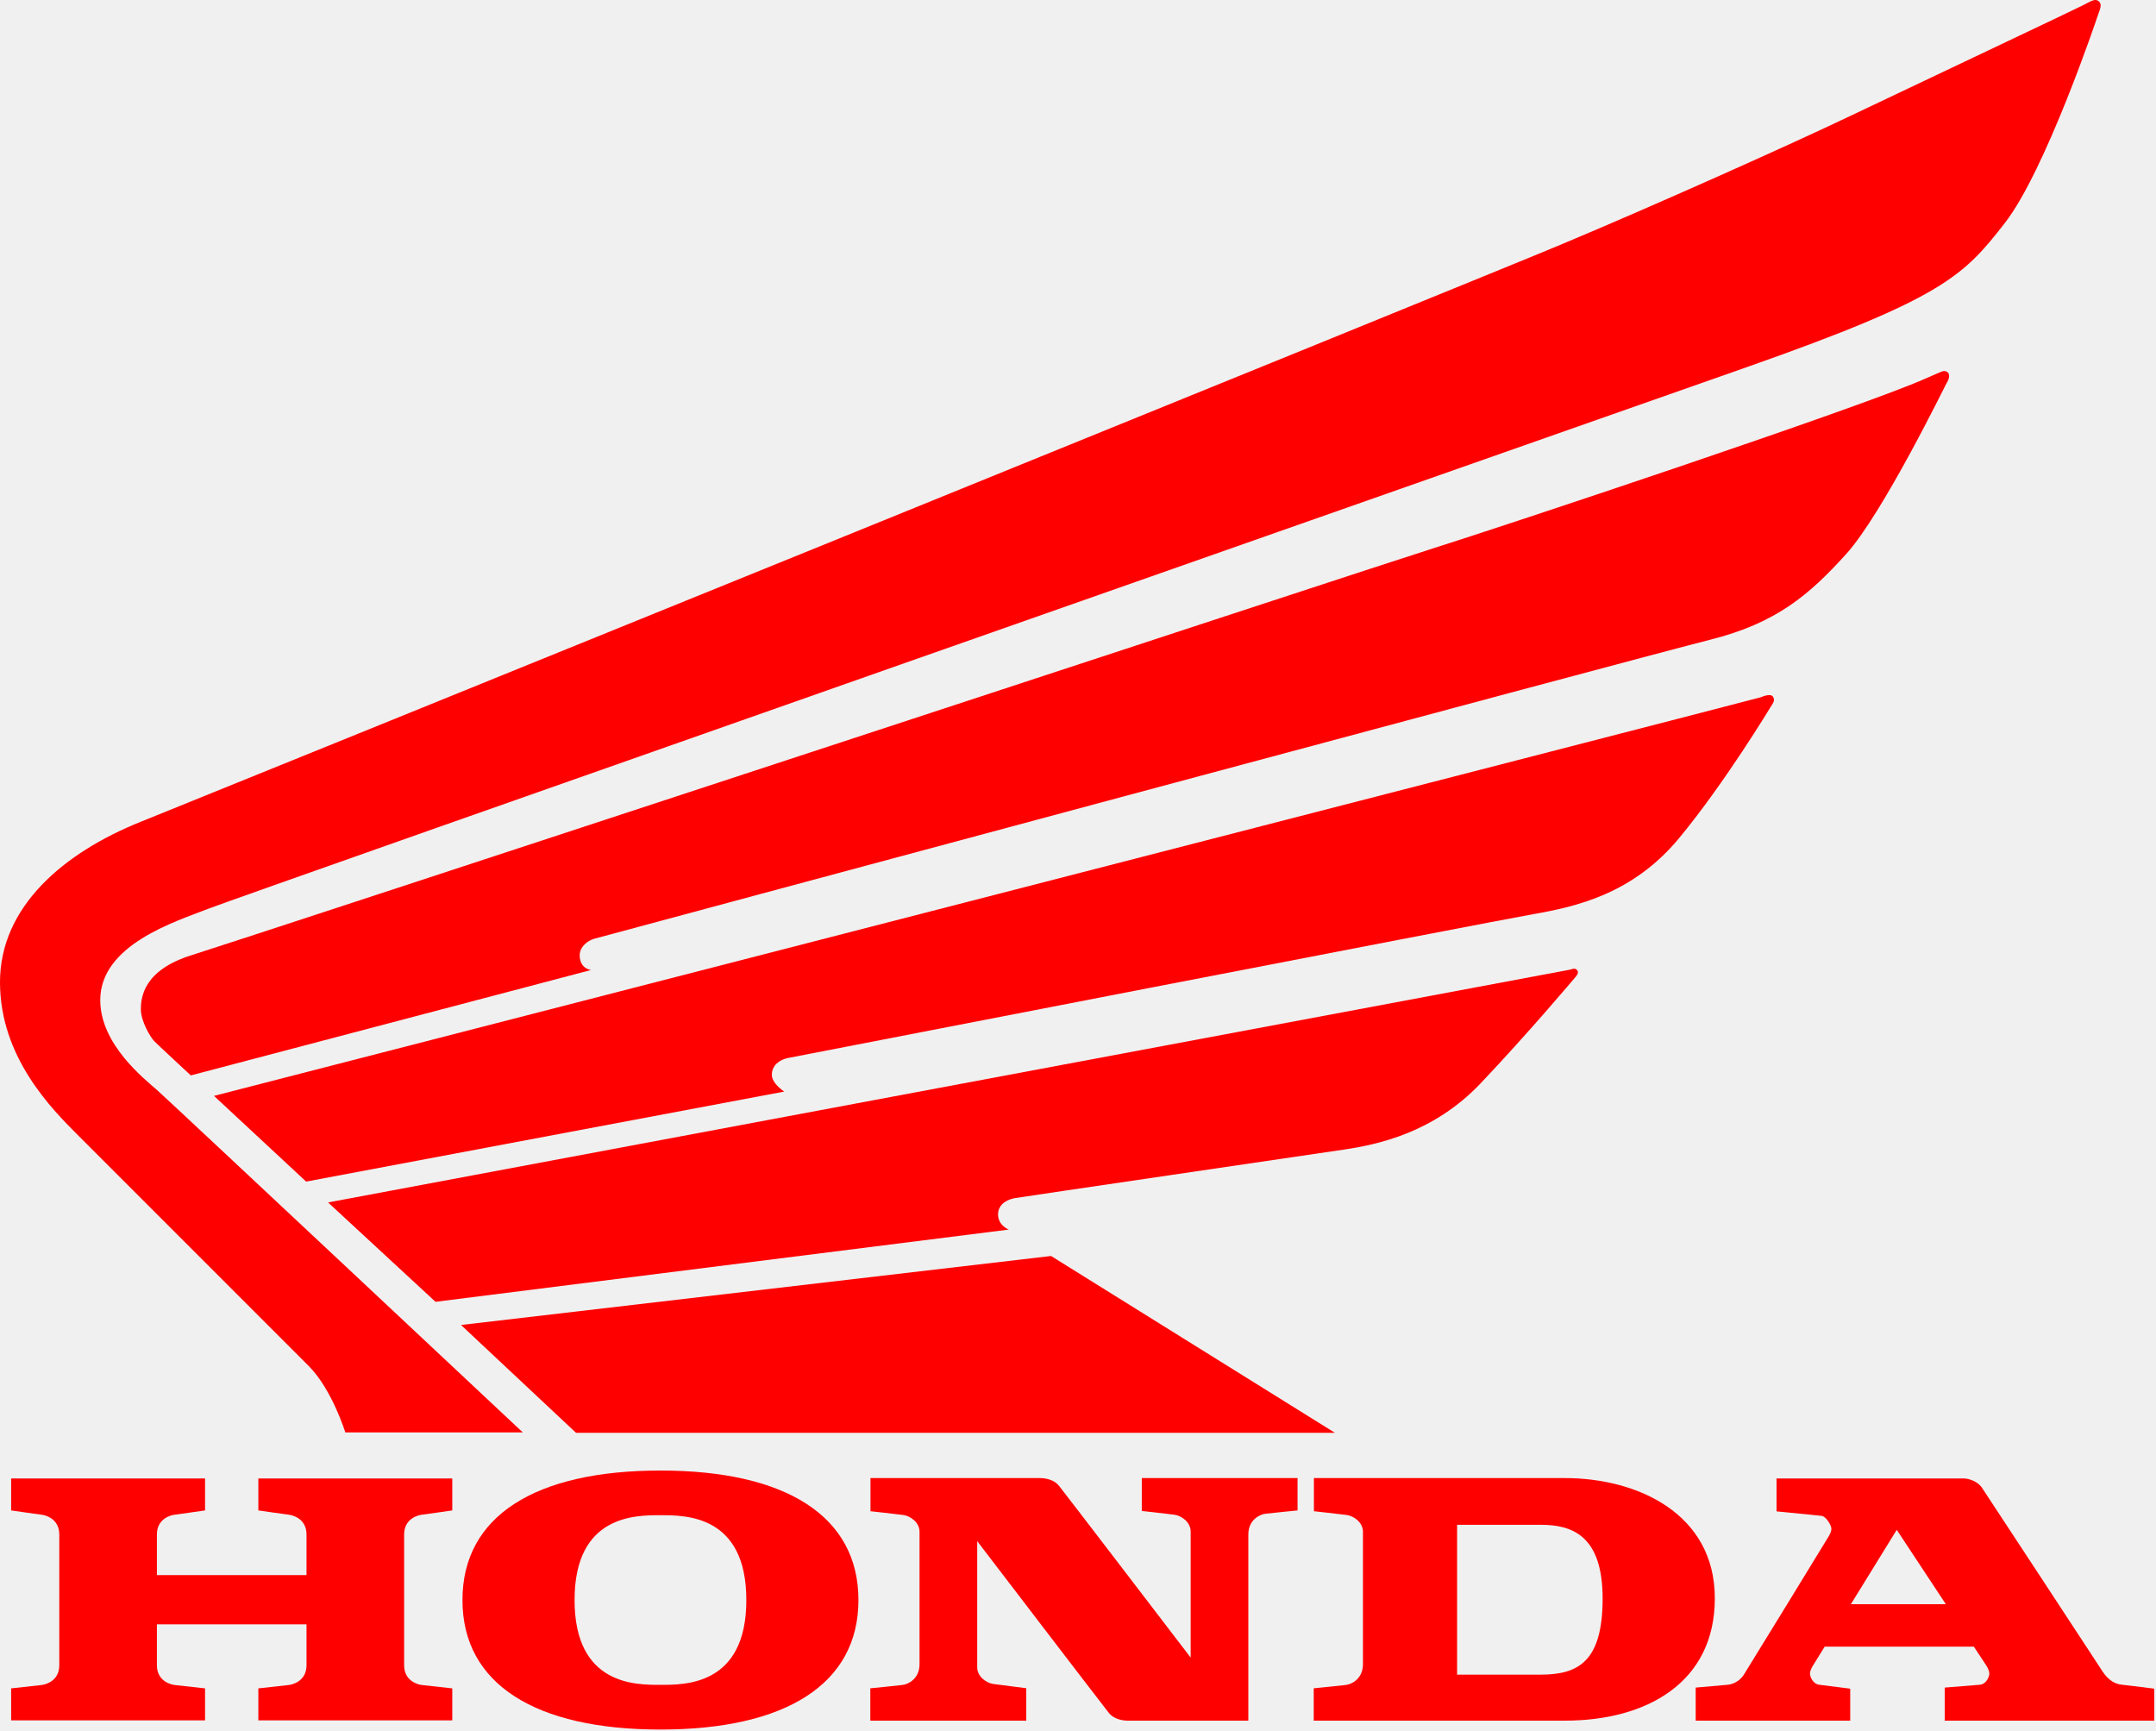
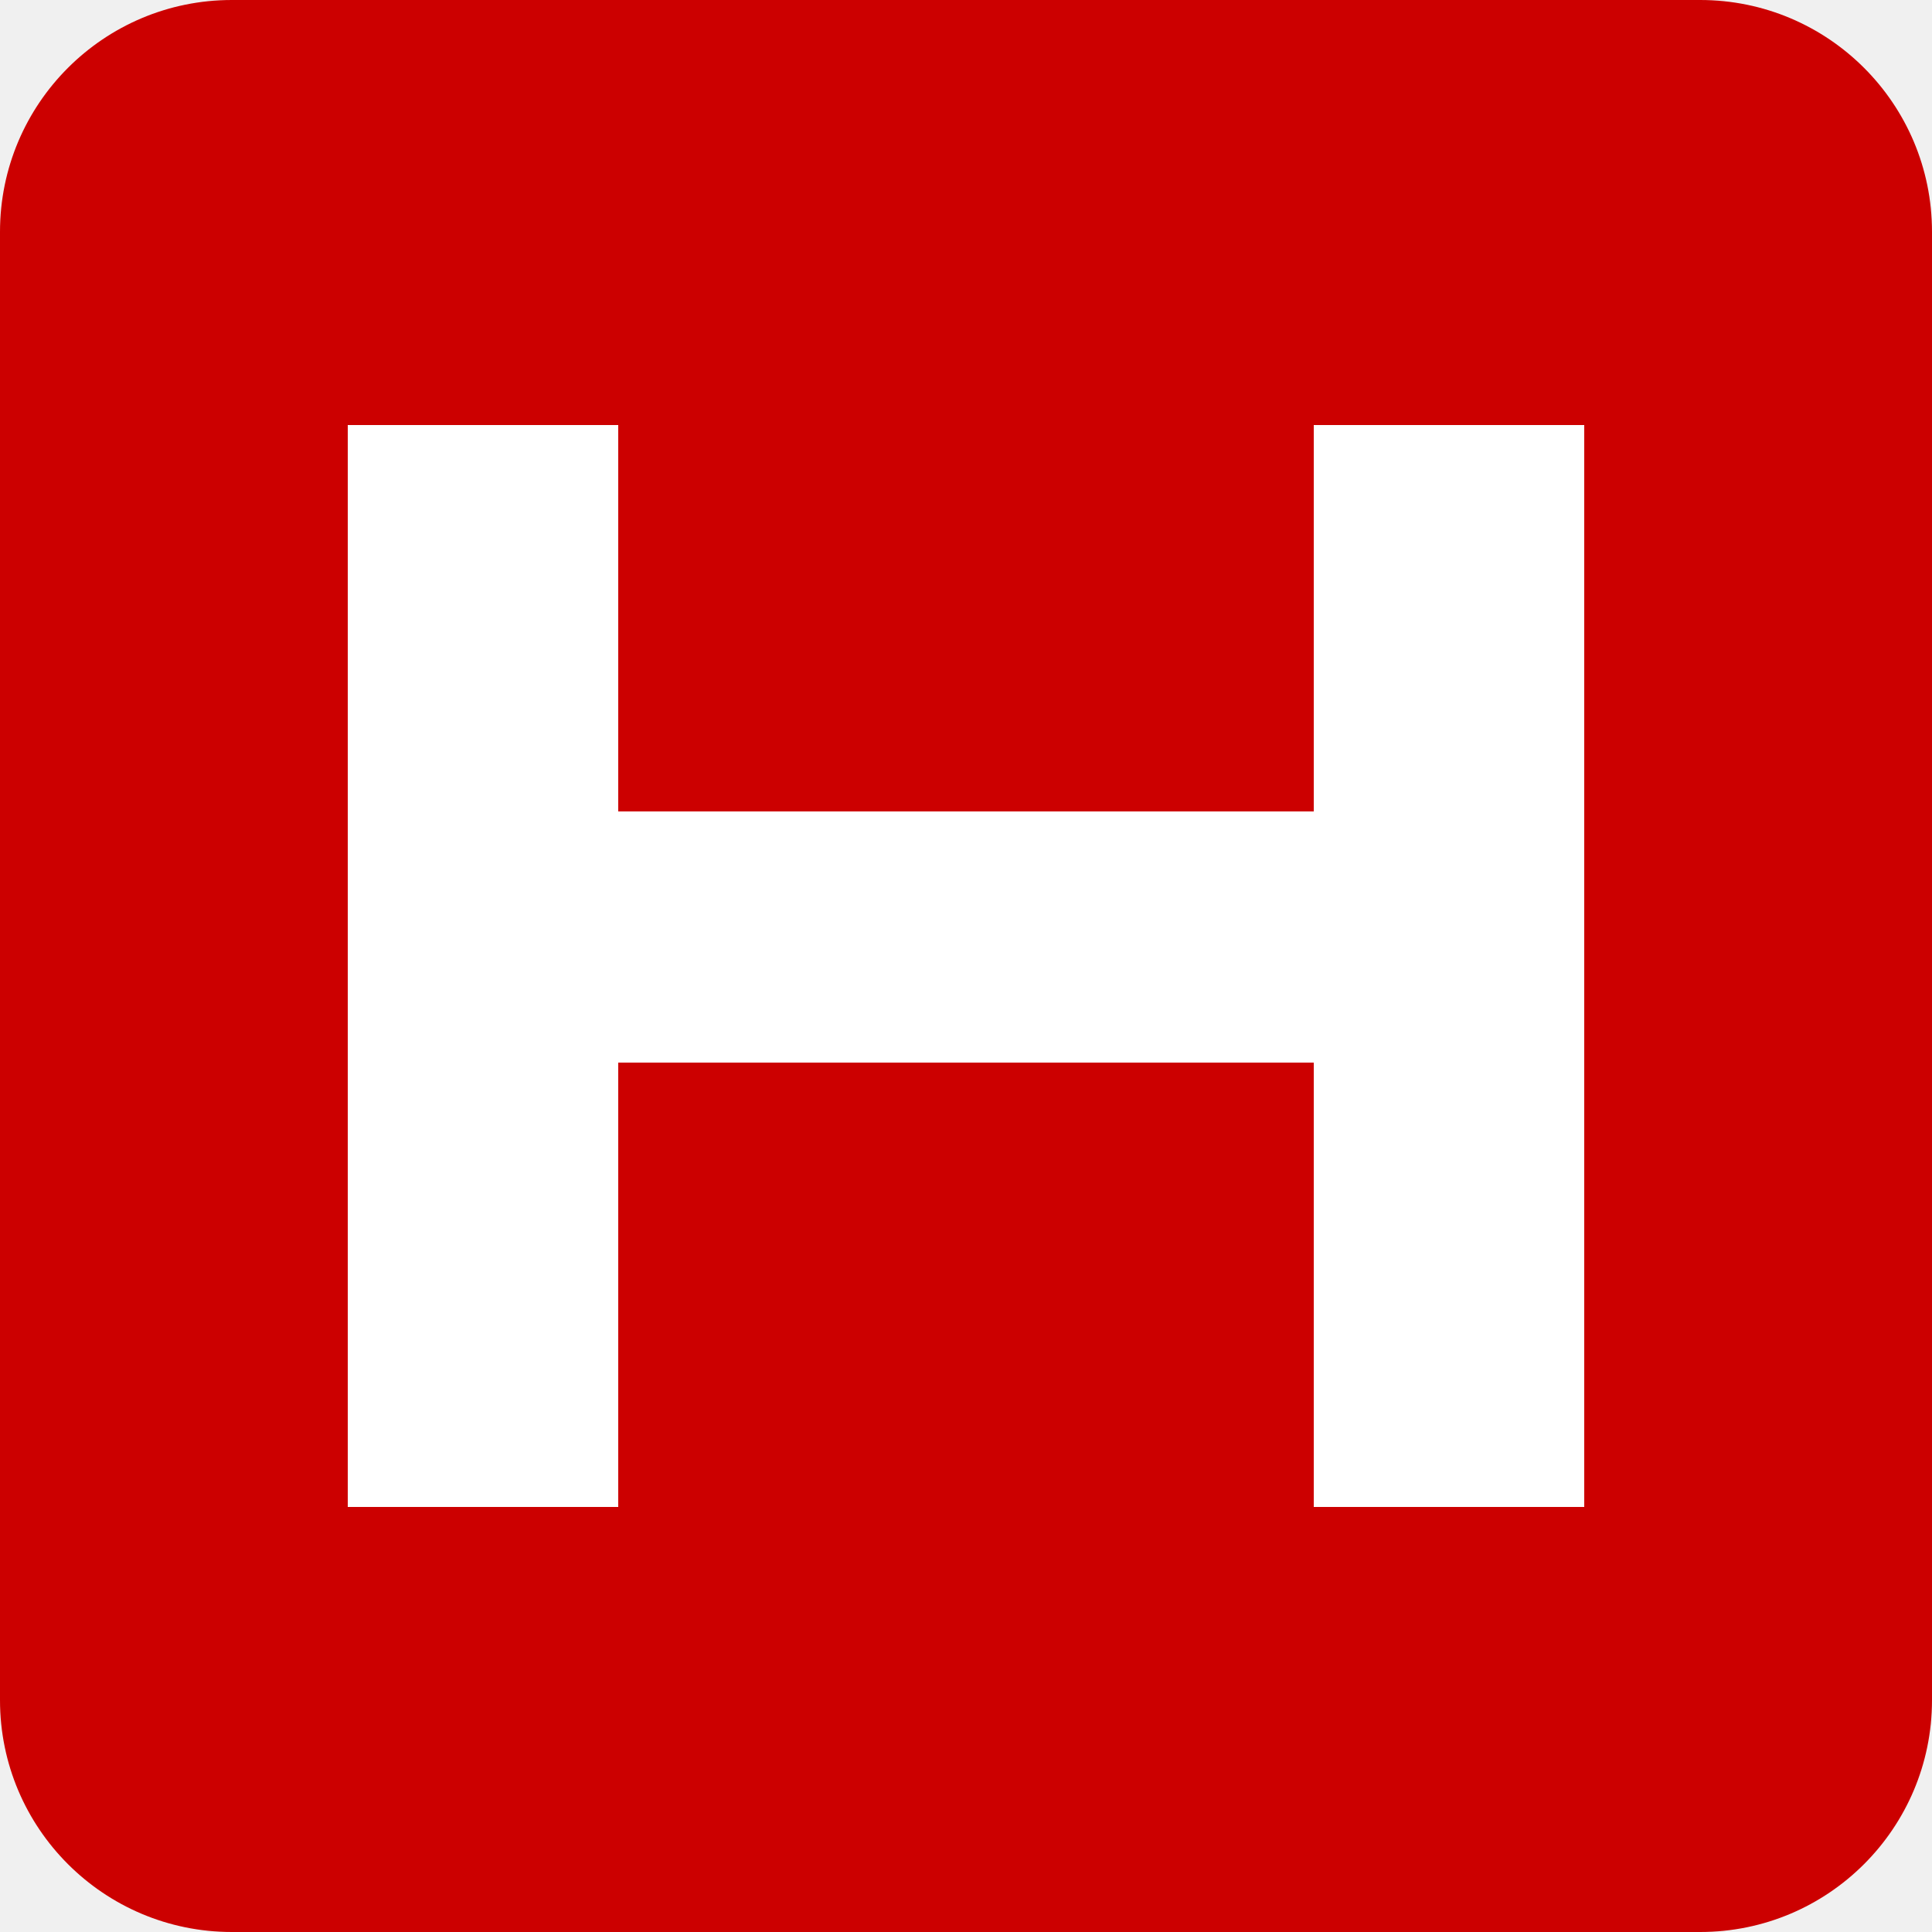
- <svg xmlns="http://www.w3.org/2000/svg" version="1.1" id="Layer_1" x="0px" y="0px" width="2000px" height="1605px" viewBox="-1181 -632 2000 1605" enable-background="new -1181 -632 2000 1605" xml:space="preserve">
-   <path fill="#FF0000" d="M-860.666,696.668c0,0-12.333-40.002-34-61.668S-1083.334,446.334-1108,421.667s-73-72.665-73-142.666  c0-70,59-120,130.333-148.667S180.667-369,266.667-405s209.667-91.333,265.667-118S747-624.75,752.25-627.583  S760.333-632,762.833-632s4.834,2.167,4.834,5s-1.834,6.75-2.417,8.667S716.667-473.667,678.667-425S622-355.667,440-291.667  S-957.335,199.001-988.001,211.001s-100,33.333-100,84.667c0,41.333,41.333,73.334,53.333,84s338.667,316.999,338.667,316.999  H-860.666z" />
-   <path fill="#FF0000" d="M-1004,365.5c0,0-29.667-27.5-33.667-31.5s-12.667-18.999-12.667-29.666s2-36.334,47-50.334  S92.001-105.667,149.334-123.667S545.25-254,605.5-281c12.75-5.5,15-6.833,17-6.833s4.583,1.25,4.583,4.333s-1.417,5.417-2.5,7.167  S565.5-155.5,531.5-118S467-54,405-38.5S-623.5,237-629.75,238.75s-13.5,7.5-13.5,15.25c0,12.75,10.5,13.75,10.5,13.75L-1004,365.5z  " />
-   <path fill="#FF0000" d="M-982.5,384.5L-897,464l443.5-83.5c0,0-11.5-7.25-11.5-15.625s6.75-13.875,14.875-15.5  s651.125-126.374,691.125-133.374s92.666-18.667,135.666-70.667S461.375,23.875,462.75,21.75s1.875-3.375,1.875-4.625  s-0.75-4.375-4-4.375s-5,0.75-8.25,2S-982.5,384.5-982.5,384.5z" />
-   <path fill="#FF0000" d="M275,267.5c-1.817,0.413-1151.667,215.833-1151.667,215.833l99.667,92.166l531.835-66.999  c0,0-10-3.666-10-14s9.833-14.167,15.5-15.167s273.667-40.335,305.167-45.002s83.333-15.5,127-61.5s86.668-97,88.334-99  s1.915-3.248,1.915-4.248S281.5,266.5,279,266.5C278.334,266.5,276.833,267.084,275,267.5z" />
-   <polygon fill="#FF0000" points="-753.333,597 -646.666,697 57.334,697 -206,533 " />
-   <path fill="#FF0000" d="M-789.78,773c3-0.333,28.333-4,28.333-4v-29.667h-179.886V769c0,0,25.333,3.667,28.333,4  s16.333,3.333,16.333,18.333v37.669h-138.78v-37.669c0-15,13.333-18,16.333-18.333s28.333-4,28.333-4v-29.667h-179.886V769  c0,0,25.333,3.667,28.333,4s16.333,3.333,16.333,18.333v121.256c0,15-13.333,18-16.333,18.333s-28.333,3.15-28.333,3.15v29.667  h179.886v-29.667c0,0-25.333-2.817-28.333-3.15s-16.333-3.333-16.333-18.333v-37.92h138.78v37.92c0,15-13.333,18-16.333,18.333  s-28.333,3.15-28.333,3.15v29.667h179.886v-29.667c0,0-25.333-2.817-28.333-3.15s-16.333-3.333-16.333-18.333V791.333  C-806.113,776.333-792.78,773.333-789.78,773z" />
-   <path fill="#FF0000" d="M-568.333,732.002c-116,0-183.667,42.098-183.667,120.123s67.667,120.123,183.667,120.123  s183.667-42.098,183.667-120.123S-452.333,732.002-568.333,732.002z M-568.333,930.796c-22.667,0-79.667,0.662-79.667-78.671  s57-78.671,79.667-78.671s79.667-0.662,79.667,78.671S-545.666,930.796-568.333,930.796z" />
-   <path fill="#FF0000" d="M-121.833,769.5v-30.501h144.5v30c0,0-25.167,2.501-30.042,3.126S-23,777.625-23,791.375S-23,955.25-23,964  c0,0-106.333,0-111.667,0s-13.083-1.5-17.583-7S-274.5,797.5-274.5,797.5c0,13.75,0,108.25,0,117s8.625,14.625,15,15.5  s30.5,3.917,30.5,3.917V964v-30.083V964l-144.667,0.001v-30c0,0,25.167-2.501,30.042-3.126s15.625-5.5,15.625-19.25  s0-114.125,0-122.875s-8.625-14.625-15-15.5s-30.5-3.5-30.5-3.5V739c0,0,151.833,0,157.167,0s13.083,1.5,17.583,7  S-76.5,905.5-76.5,905.5c0-13.75,0-108.25,0-117s-8.625-14.625-15-15.5S-121.833,769.5-121.833,769.5V739" />
-   <path fill="#FF0000" d="M270.669,739c-43.595,0-232.835,0-232.835,0v30.75c0,0,24.125,2.625,30.5,3.5s15,6.75,15,15.5  s0,109.125,0,122.875s-10.75,18.625-15.625,19.25s-30.042,3.126-30.042,3.126v30L270.669,964c75.419,0,139.081-35,139.081-113.5  S338,739,270.669,739z M248,921.334h-77.333v-139c0,0,49,0,77.667,0s57.333,9.666,57.333,68.333S283,921.334,248,921.334z" />
-   <path fill="#FF0000" d="M787,930.625c-11.625-1.25-17.625-12.375-19.125-14.625S661.625,753.875,657.5,747.875  s-12.375-8.5-16.625-8.5s-173.875,0-173.875,0v30.5c0,0,36.875,3.625,41.5,4.125s9.375,9,9.375,11.875s-1.625,5.625-2.625,7.375  s-74.875,122.375-78.75,128.375s-10.375,8.75-15.125,9.125S392,933.335,392,933.335v30.666h143.333v-29.666l-28.999-3.668  c-6.5-1.167-8.333-8.5-8.333-10.333s1-4.667,2.833-7.5c0.414-0.64,4.604-7.412,10.835-17.499h138.349  c6.656,10.087,11.121,16.859,11.535,17.499c1.833,2.833,2.833,5.667,2.833,7.5s-1.833,9.166-8.333,10.333L623,933.335v30.666  h194.333v-29.666C817.333,934.335,798.625,931.875,787,930.625z M535.946,856.001C556.524,822.646,578.5,787,578.5,787  s23.537,35.646,45.557,69.001H535.946z" />
+ <svg xmlns="http://www.w3.org/2000/svg" viewBox="0 0 100 100">
+   <rect width="100" height="100" rx="12" fill="#CC0000" />
+   <path d="M18 22 L18 78 L32 78 L32 55 L68 55 L68 78 L82 78 L82 22 L68 22 L68 42 L32 42 L32 22 Z" fill="white" />
</svg>
